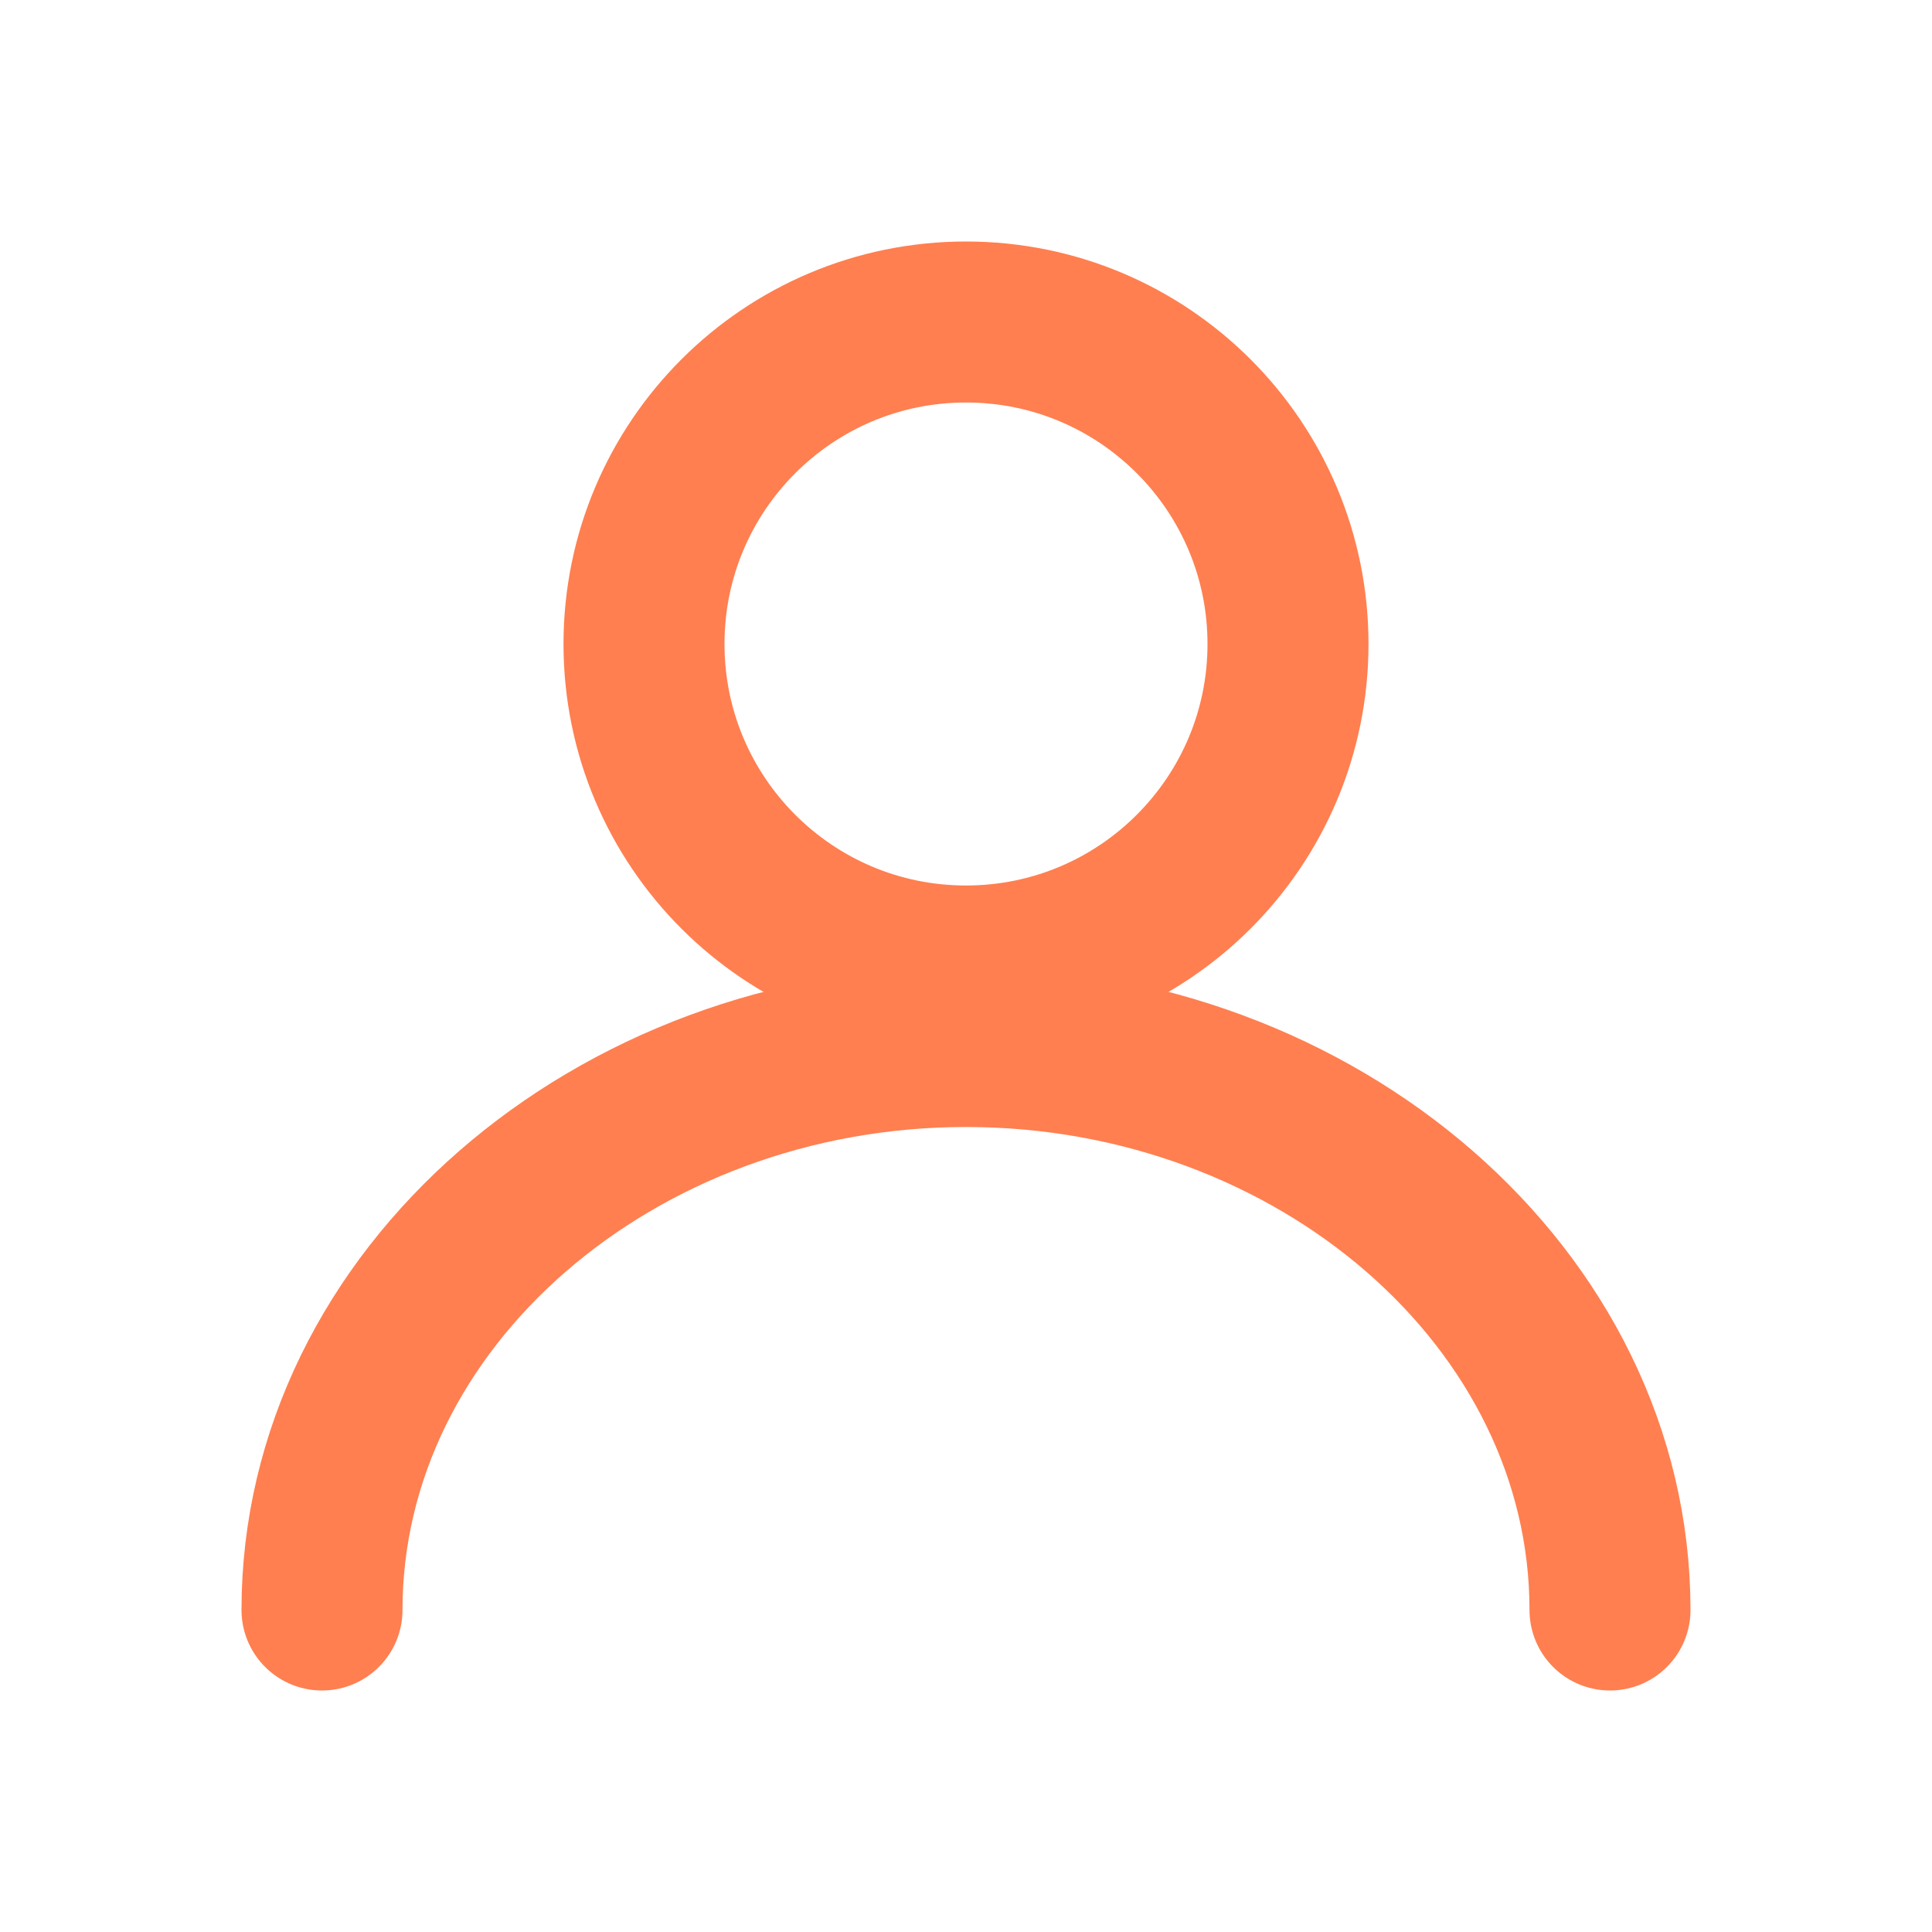
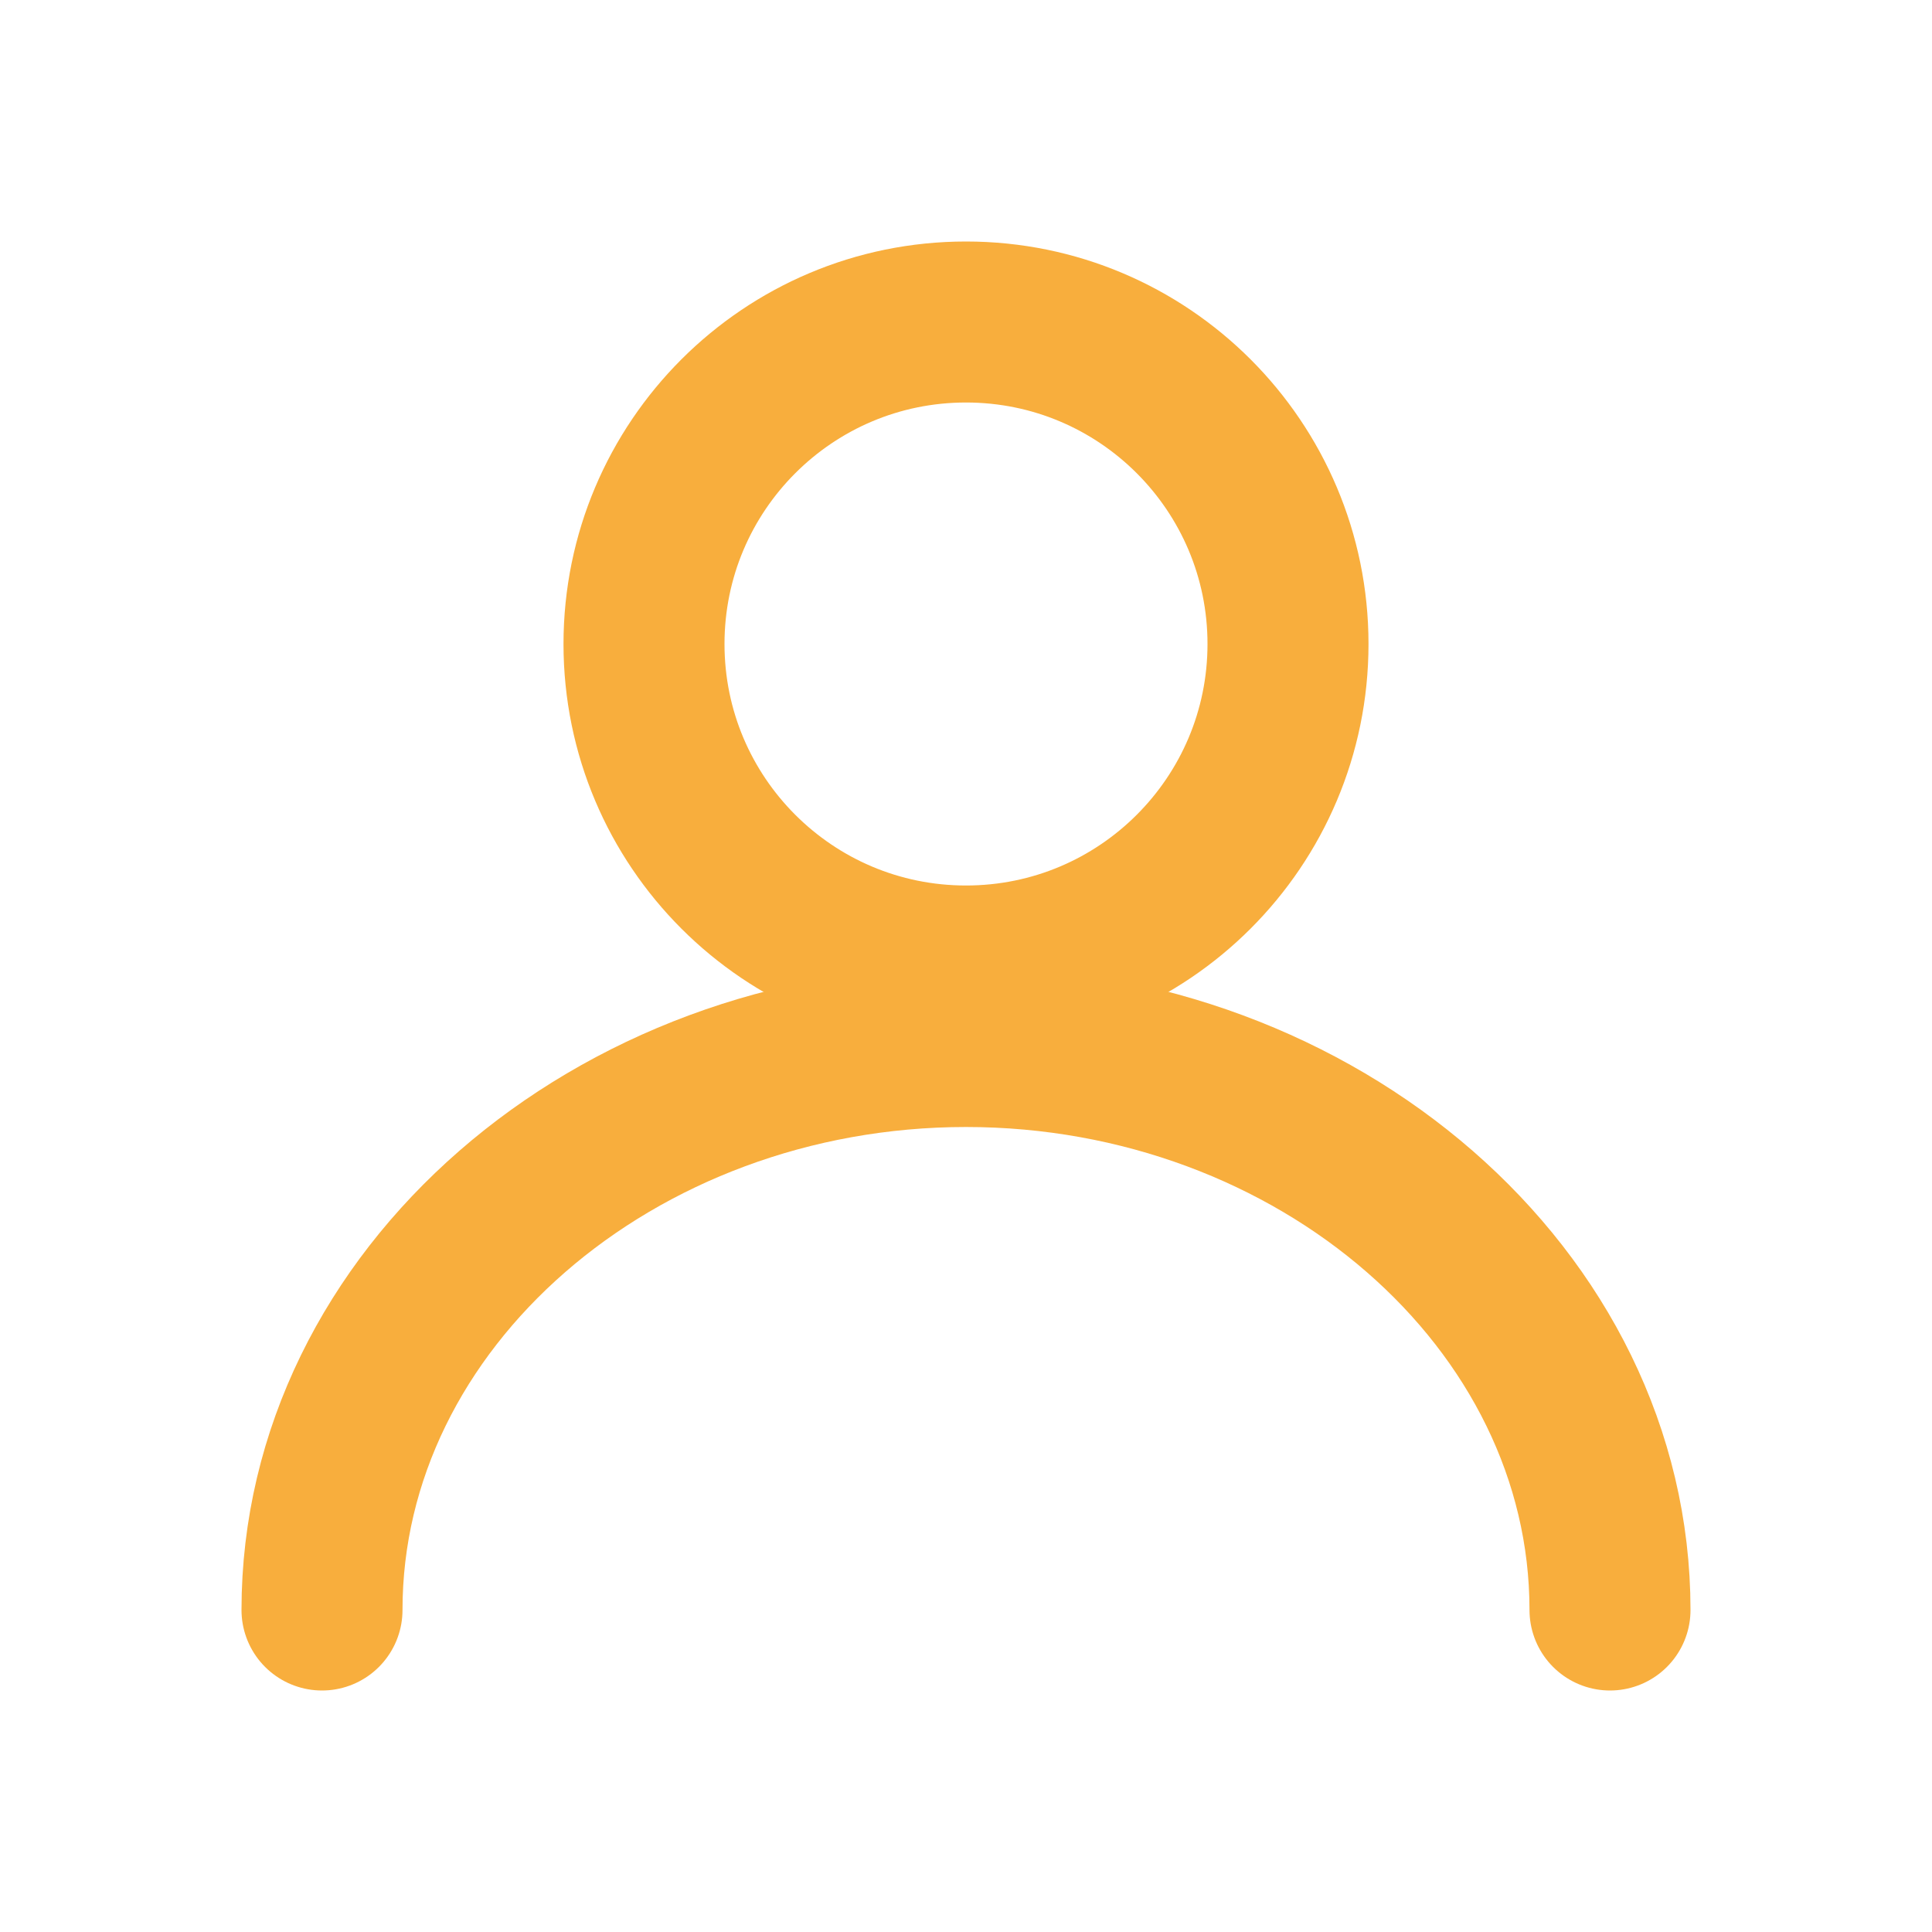
<svg xmlns="http://www.w3.org/2000/svg" width="48" height="48" viewBox="0 0 48 48" fill="none">
-   <circle cx="24" cy="16" r="8" stroke="#FF7F50" stroke-width="4" />
-   <path d="M8 40C8 32.268 15.268 26 24 26C32.732 26 40 32.268 40 40" stroke="#FF7F50" stroke-width="4" stroke-linecap="round" />
+   <circle cx="24" cy="16" r="8" stroke="#F8AE3D" stroke-width="4" />
+   <path d="M8 40C8 32.268 15.268 26 24 26C32.732 26 40 32.268 40 40" stroke="#F8AE3D" stroke-width="4" stroke-linecap="round" />
</svg>
